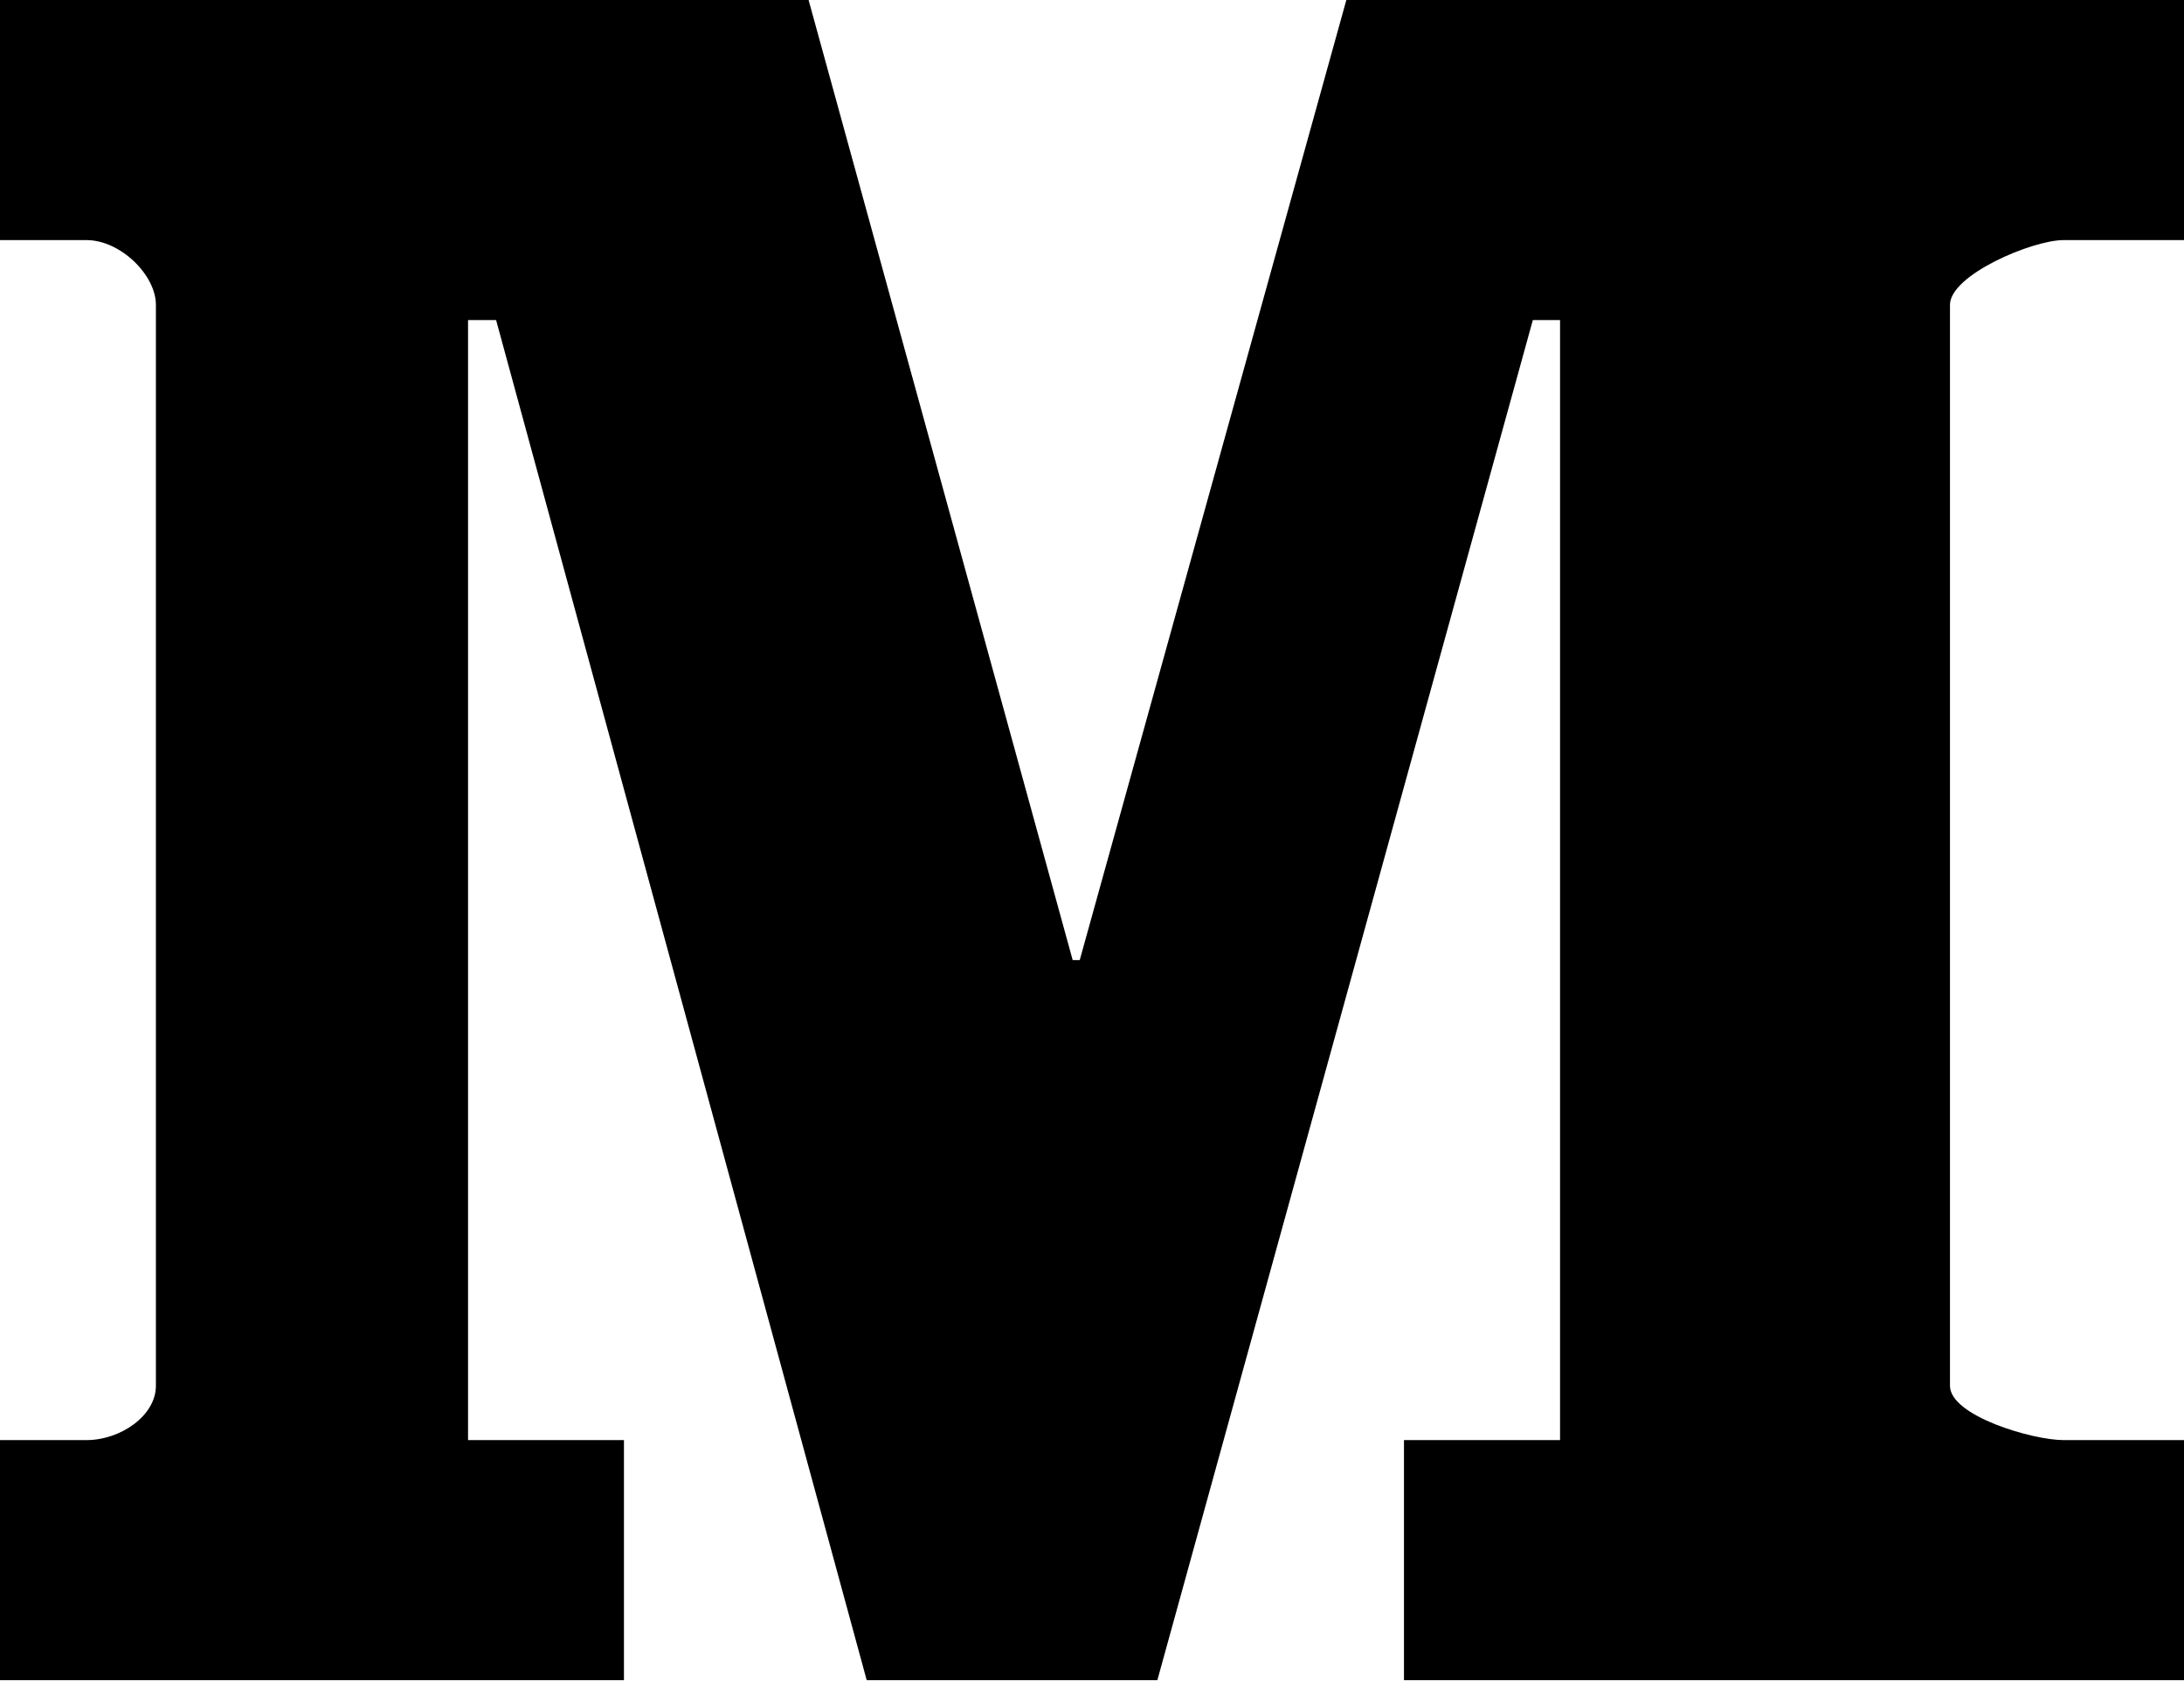
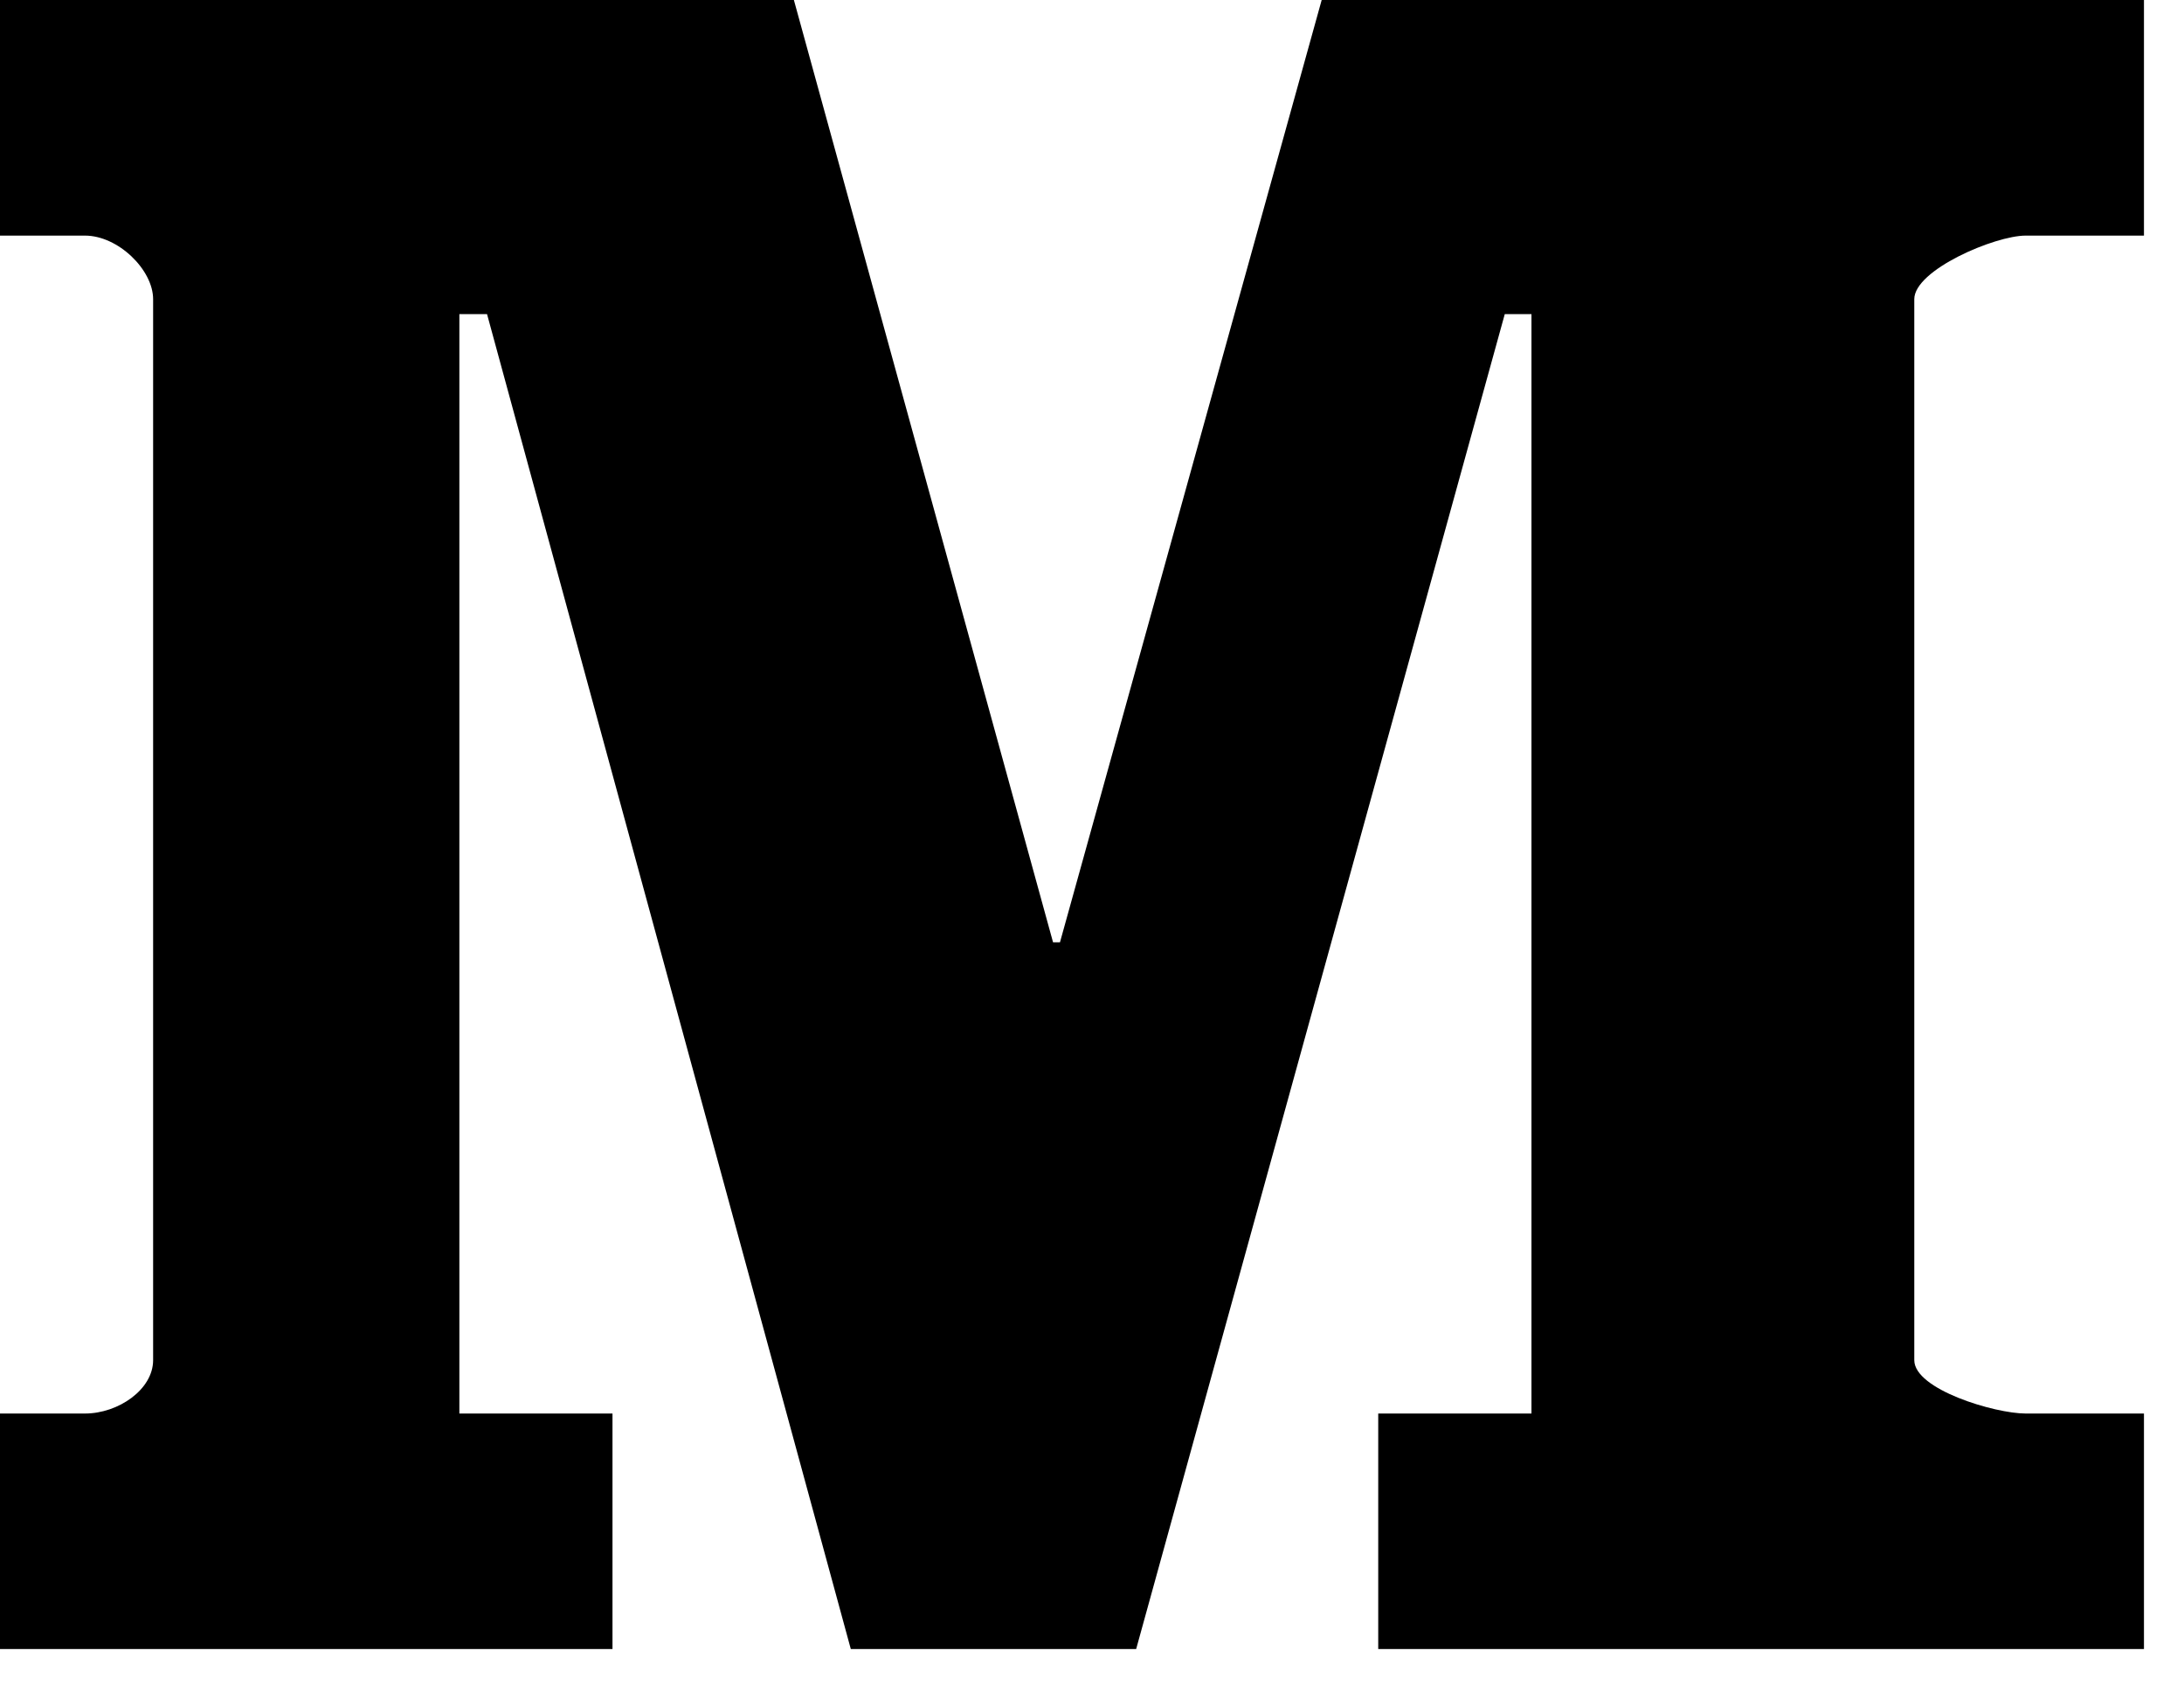
- <svg xmlns="http://www.w3.org/2000/svg" width="13px" height="10px" viewBox="0 0 13 10" version="1.1">
+ <svg xmlns="http://www.w3.org/2000/svg" width="18px" height="14px" viewBox="0 0 18 14" version="1.1">
  <g id="Page-1" stroke="none" stroke-width="1" fill-rule="evenodd">
-     <g id="Artboard" transform="translate(-204, -121)">
-       <g id="medium" transform="translate(198, 113)">
-         <g id="medium-size" transform="translate(6, 8)">
-           <path d="M13,1.429 L12.283,1.429 C12.096,1.429 11.607,1.637 11.607,1.814 L11.607,8.248 C11.607,8.426 12.096,8.571 12.283,8.571 L13,8.571 L13,10 L8.357,10 L8.357,8.571 L9.286,8.571 L9.286,1.905 L9.124,1.905 L6.889,10 L5.159,10 L2.953,1.905 L2.786,1.905 L2.786,8.571 L3.714,8.571 L3.714,10 L0,10 L0,8.571 L0.515,8.571 C0.717,8.571 0.928,8.426 0.928,8.248 L0.928,1.814 C0.928,1.637 0.717,1.429 0.515,1.429 L0,1.429 L0,0 L4.813,1.958211e-16 L6.385,5.714 L6.427,5.714 L8.014,0 L13,0 L13,1.429 Z" id="Path" />
-         </g>
-       </g>
+     <g id="medium" fill-rule="nonzero">
+       <path d="M17.67,1.942 L16.695,1.942 C16.441,1.942 15.777,2.225 15.777,2.466 L15.777,11.211 C15.777,11.453 16.441,11.651 16.695,11.651 L17.67,11.651 L17.67,13.592 L11.359,13.592 L11.359,11.651 L12.622,11.651 L12.622,2.589 L12.402,2.589 L9.364,13.592 L7.012,13.592 L4.014,2.589 L3.786,2.589 L3.786,11.651 L5.048,11.651 L5.048,13.592 L0,13.592 L0,11.651 L0.7,11.651 C0.975,11.651 1.262,11.453 1.262,11.211 L1.262,2.466 C1.262,2.225 0.975,1.942 0.7,1.942 L0,1.942 L0,0 L6.543,2.66166064e-16 L8.679,7.767 L8.736,7.767 L10.893,0 L17.67,0 L17.67,1.942 Z" id="Path" />
    </g>
  </g>
</svg>
